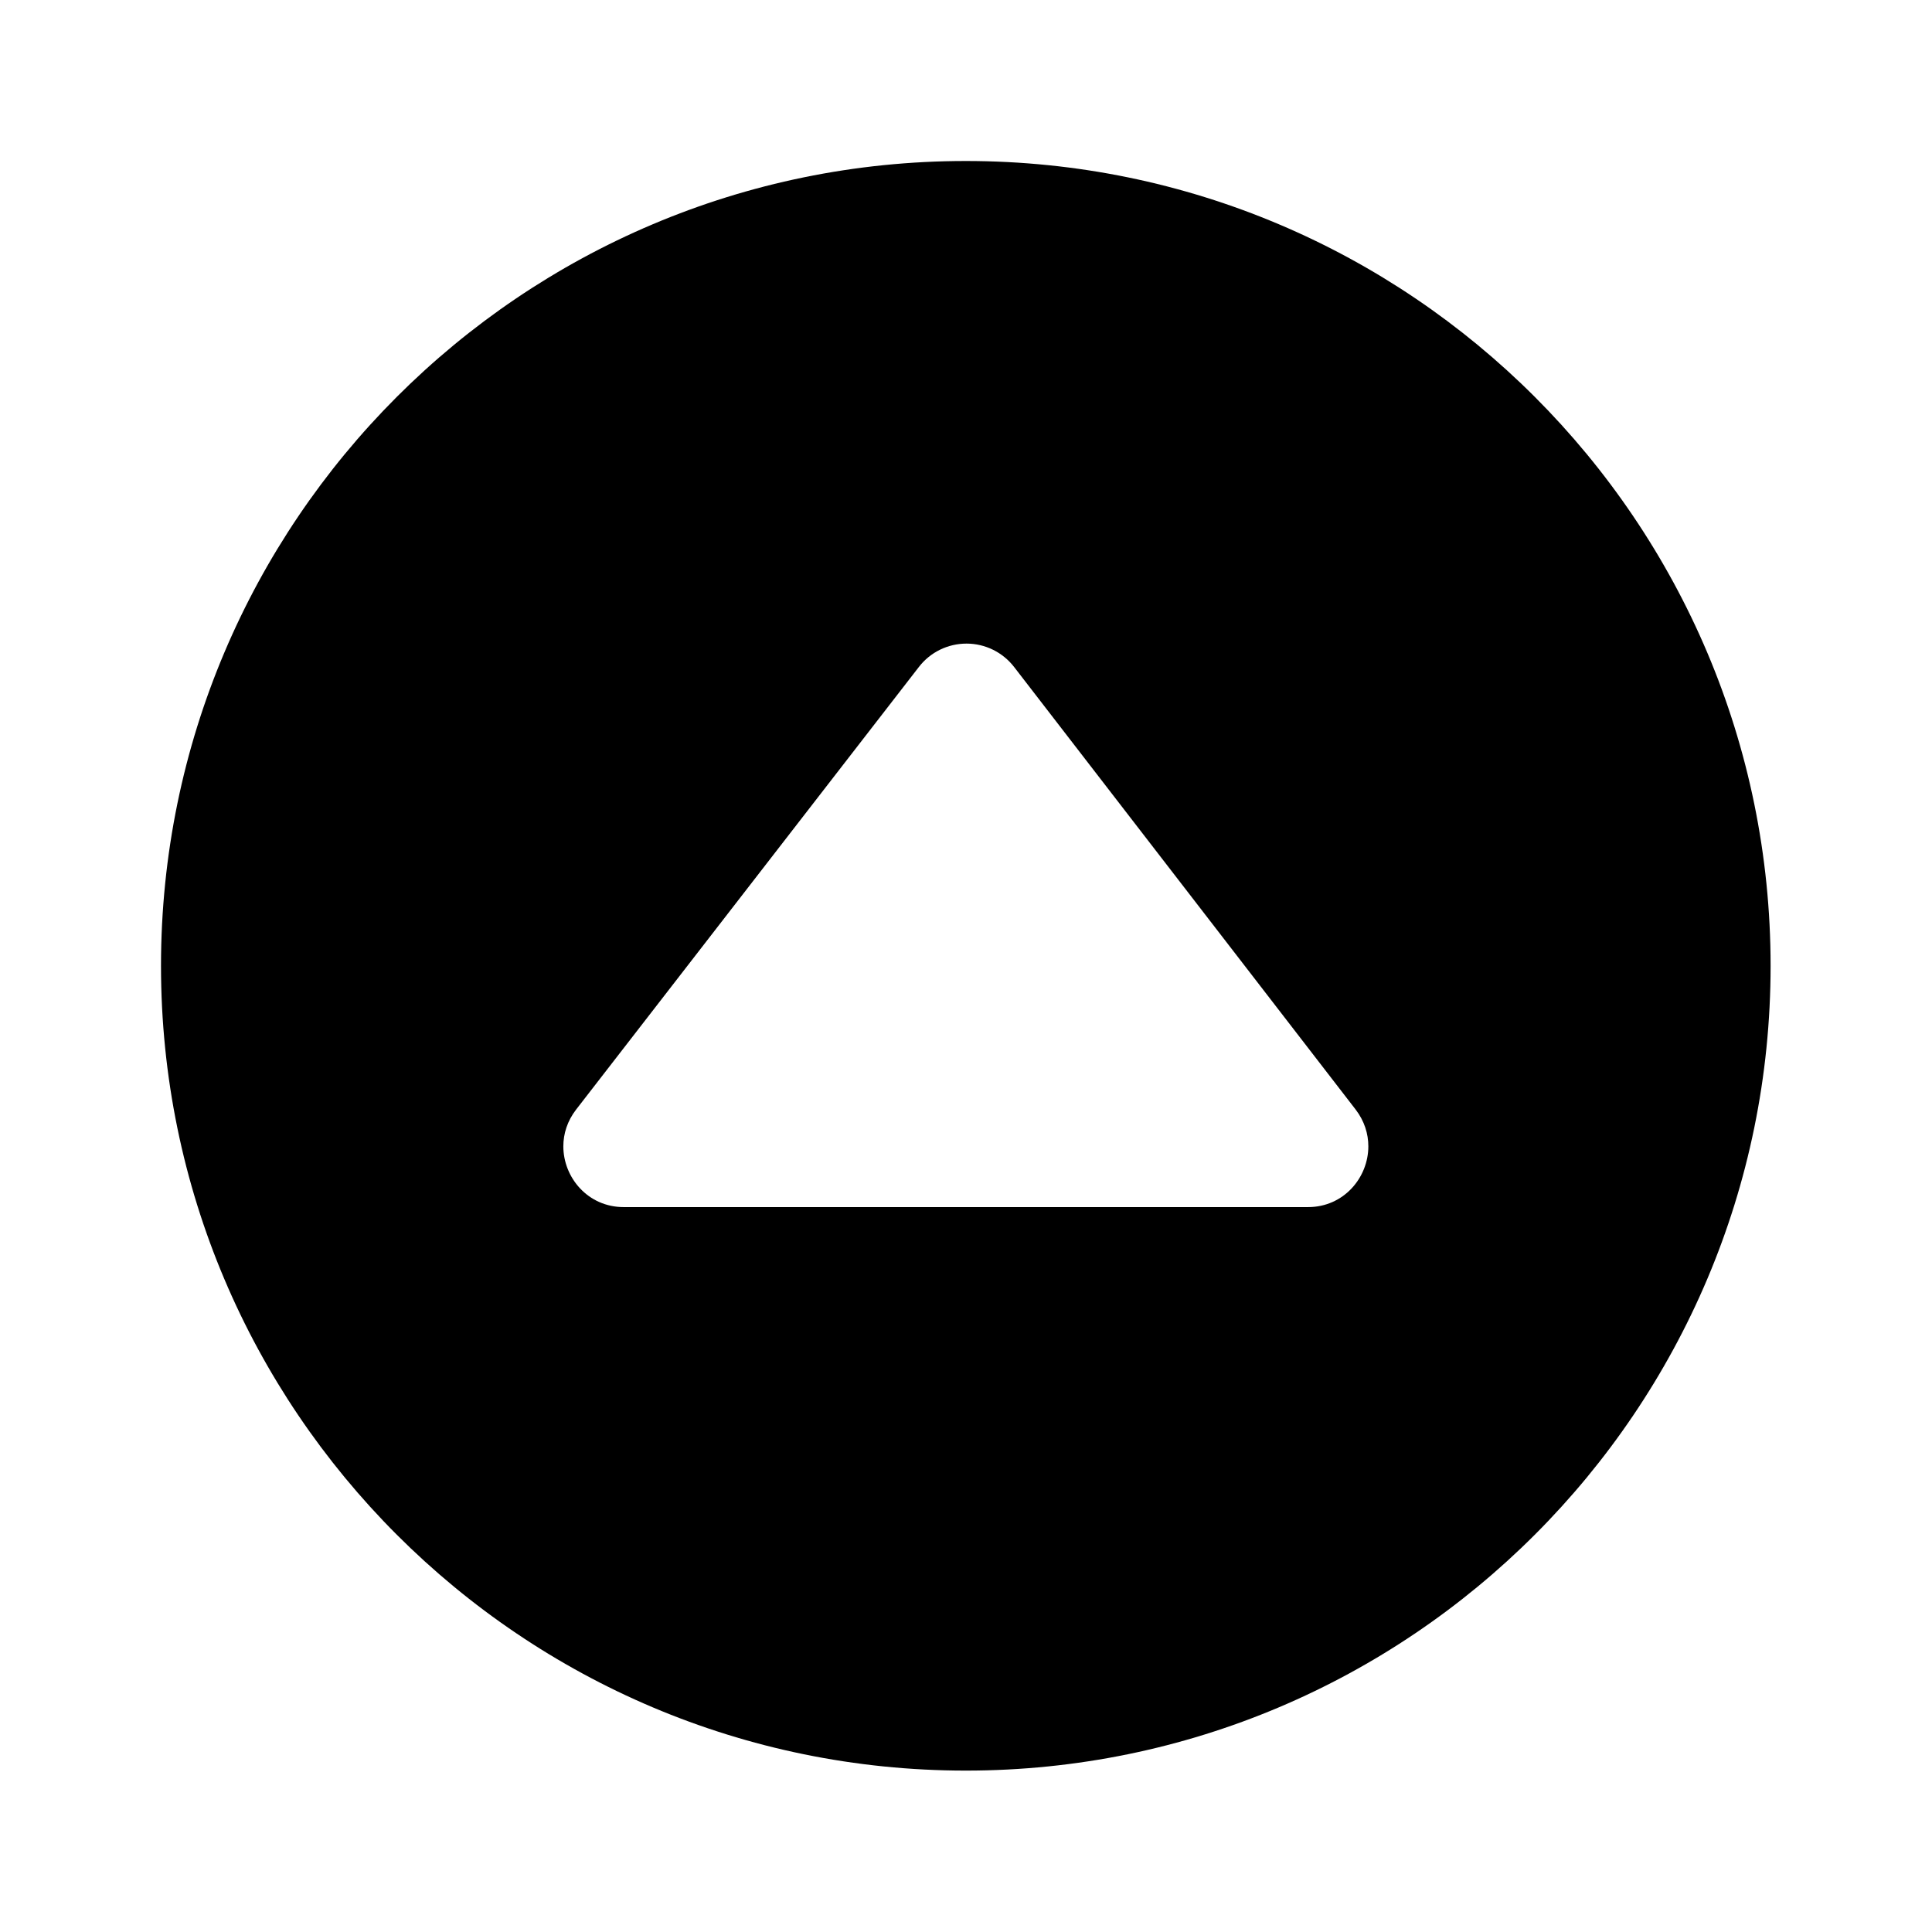
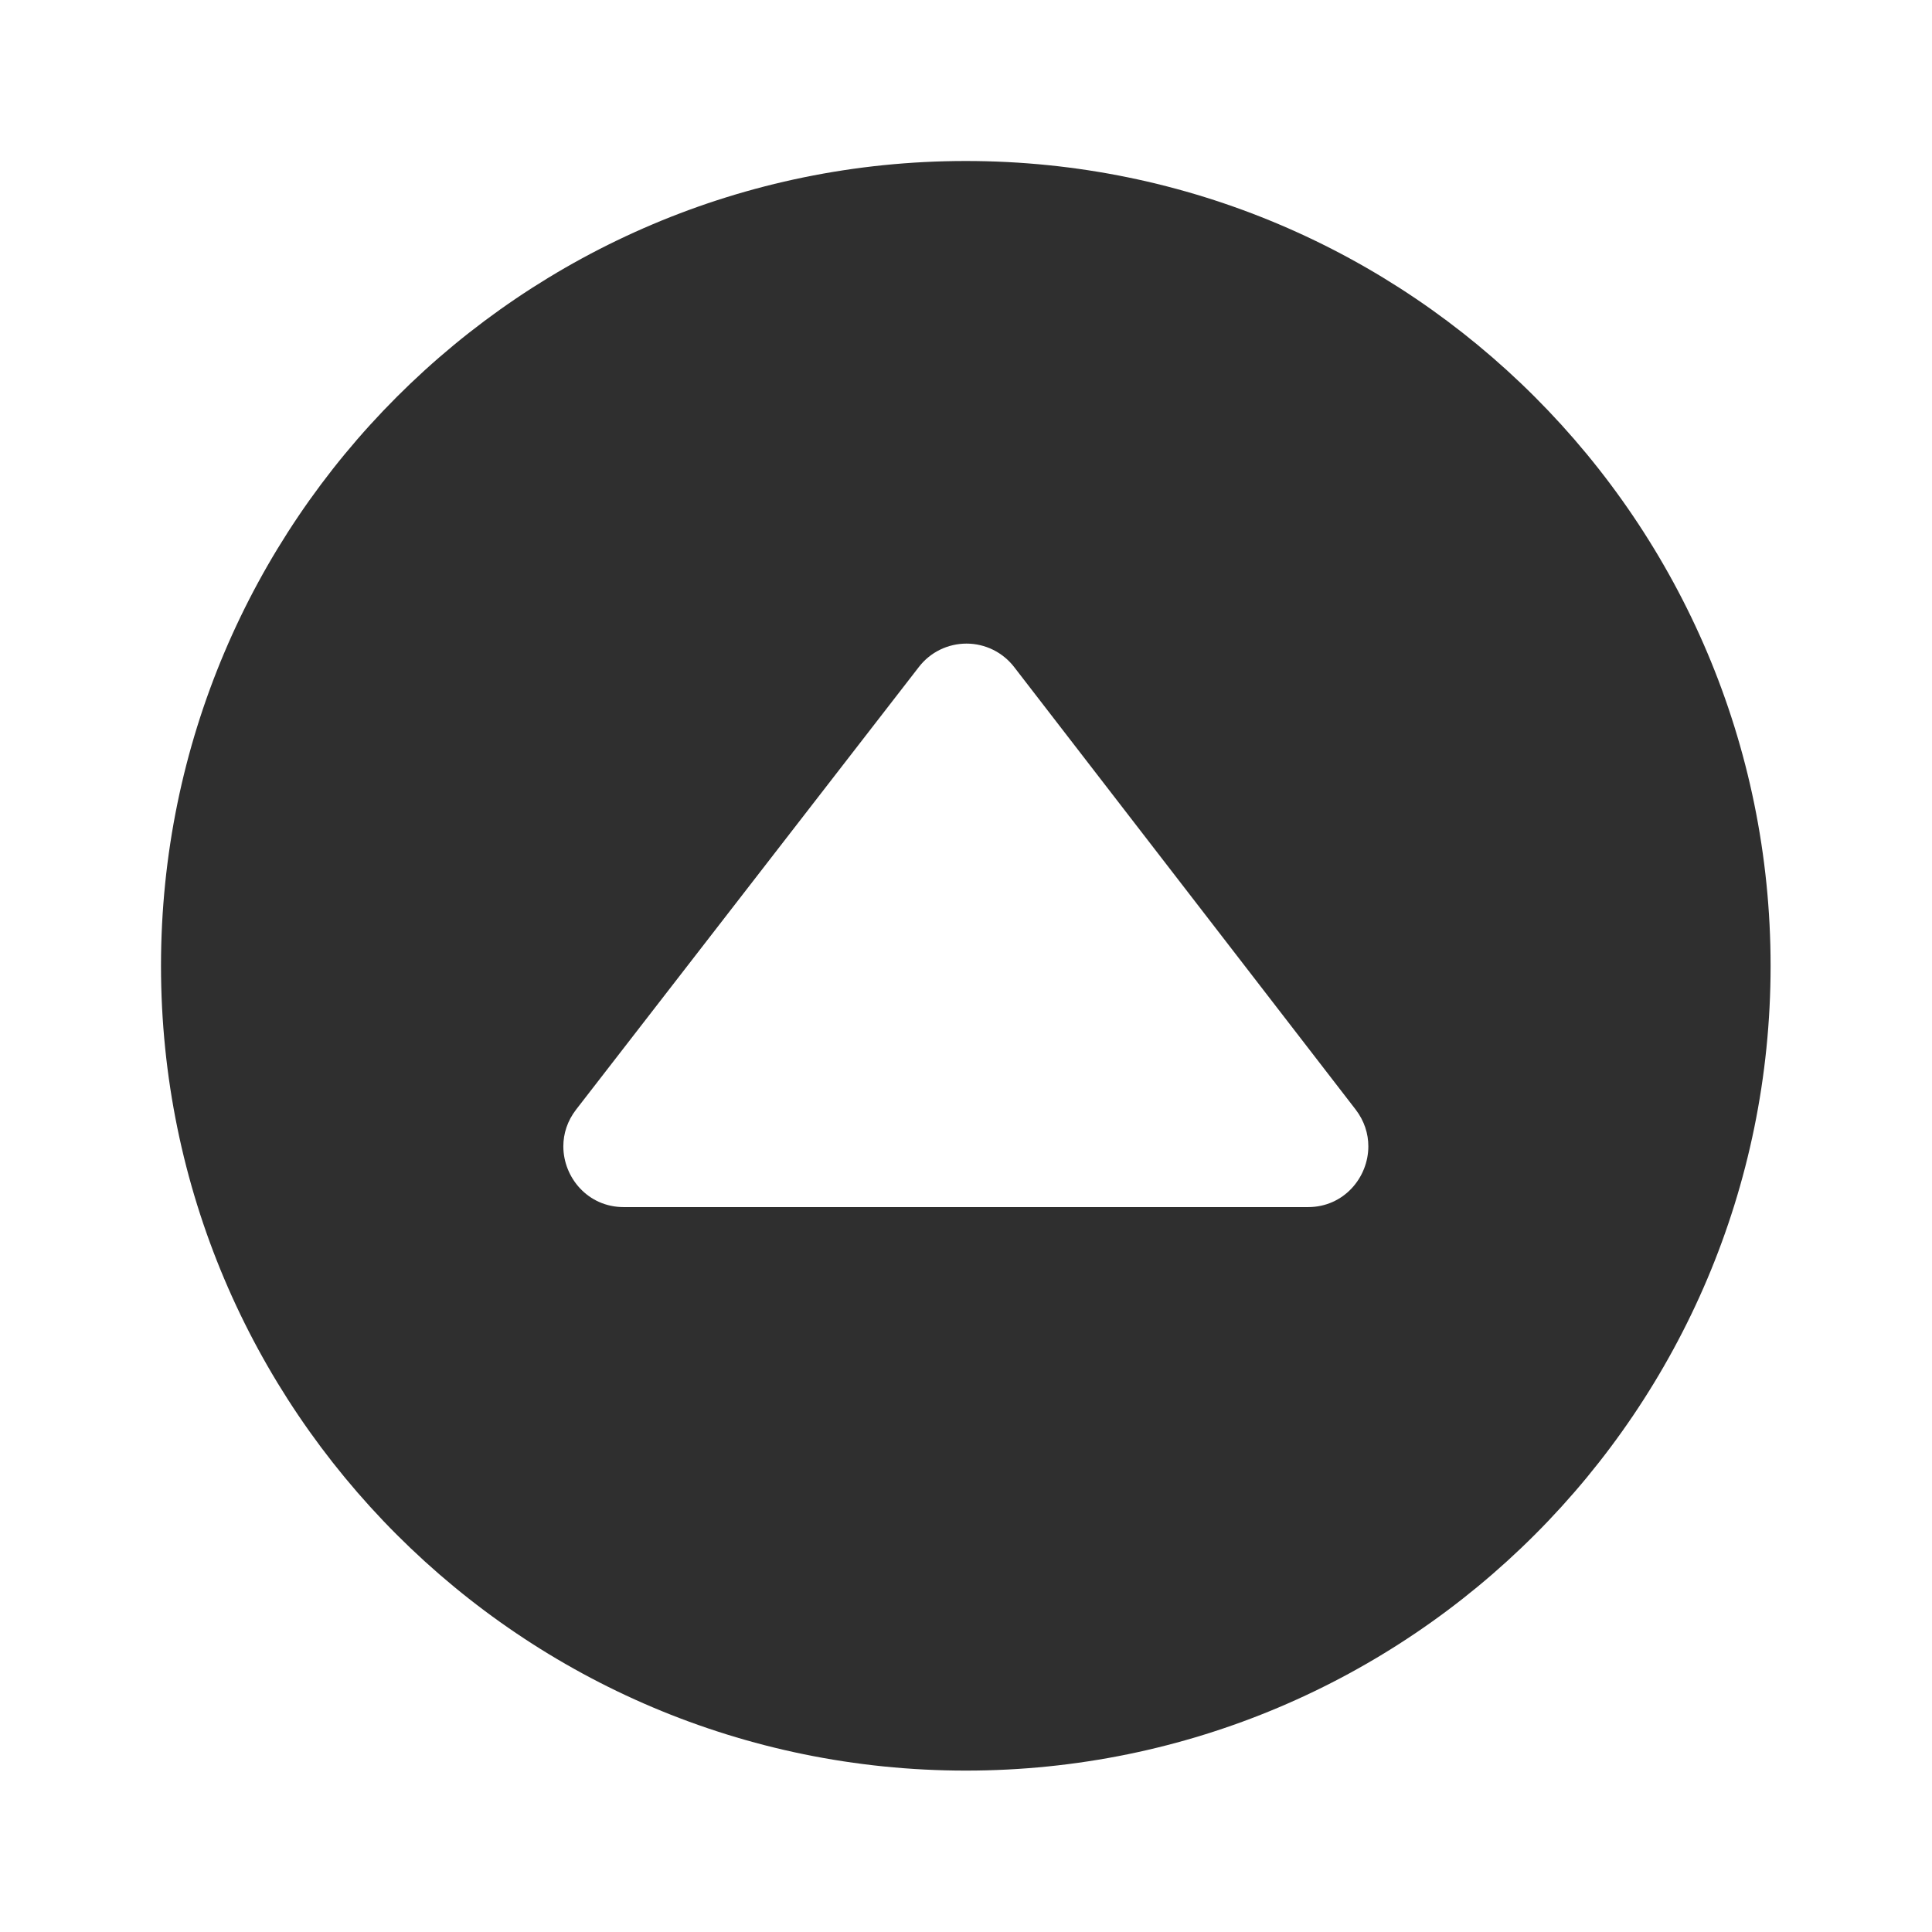
- <svg xmlns="http://www.w3.org/2000/svg" clip-rule="evenodd" fill-rule="evenodd" stroke-linejoin="round" stroke-miterlimit="2" viewBox="0 0 24 24">
+ <svg xmlns="http://www.w3.org/2000/svg" clip-rule="evenodd" fill="#2f2f2f" fill-rule="evenodd" stroke-linejoin="round" stroke-miterlimit="2" viewBox="0 0 24 24">
  <path d="m11.998 21.995c5.517 0 9.997-4.48 9.997-9.997 0-5.518-4.48-9.998-9.997-9.998-5.518 0-9.998 4.48-9.998 9.998 0 5.517 4.48 9.997 9.998 9.997zm4.843-8.211c.108.141.157.3.157.456 0 .389-.306.755-.749.755h-8.501c-.445 0-.75-.367-.75-.755 0-.157.05-.316.159-.457 1.203-1.554 3.252-4.199 4.258-5.498.142-.184.36-.29.592-.29.23 0 .449.107.591.291z" fill-rule="nonzero" />
</svg>
